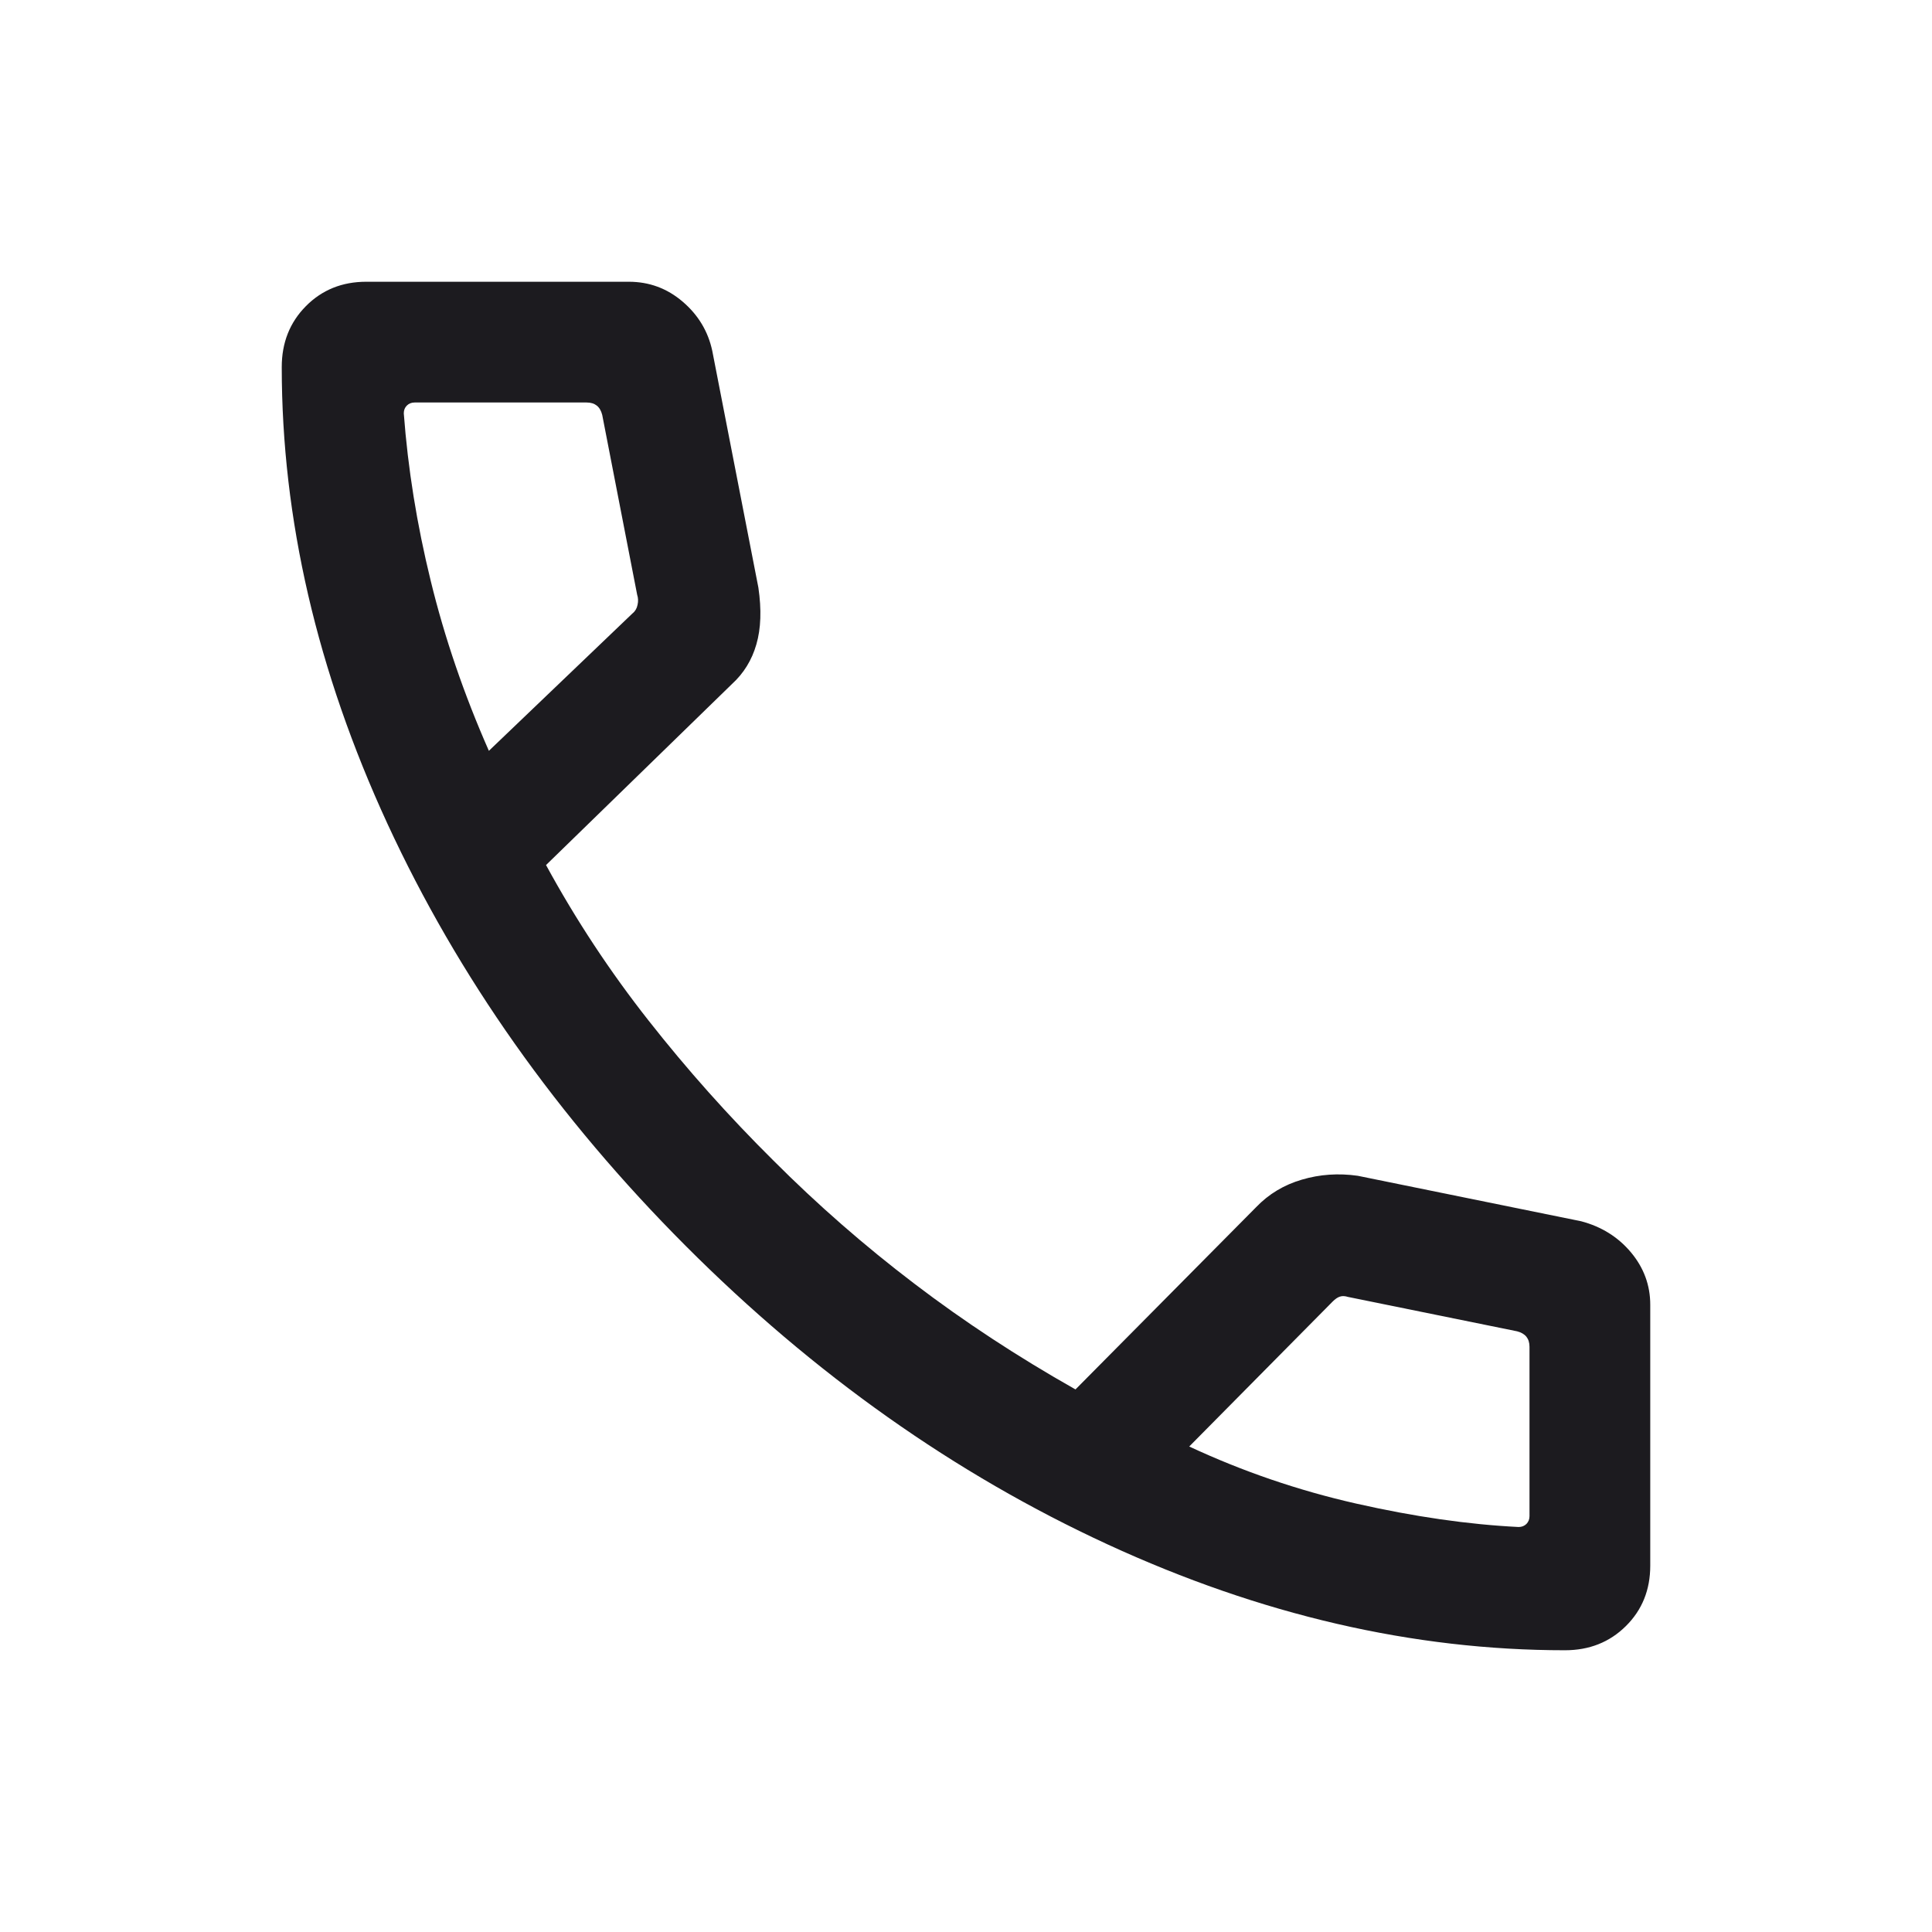
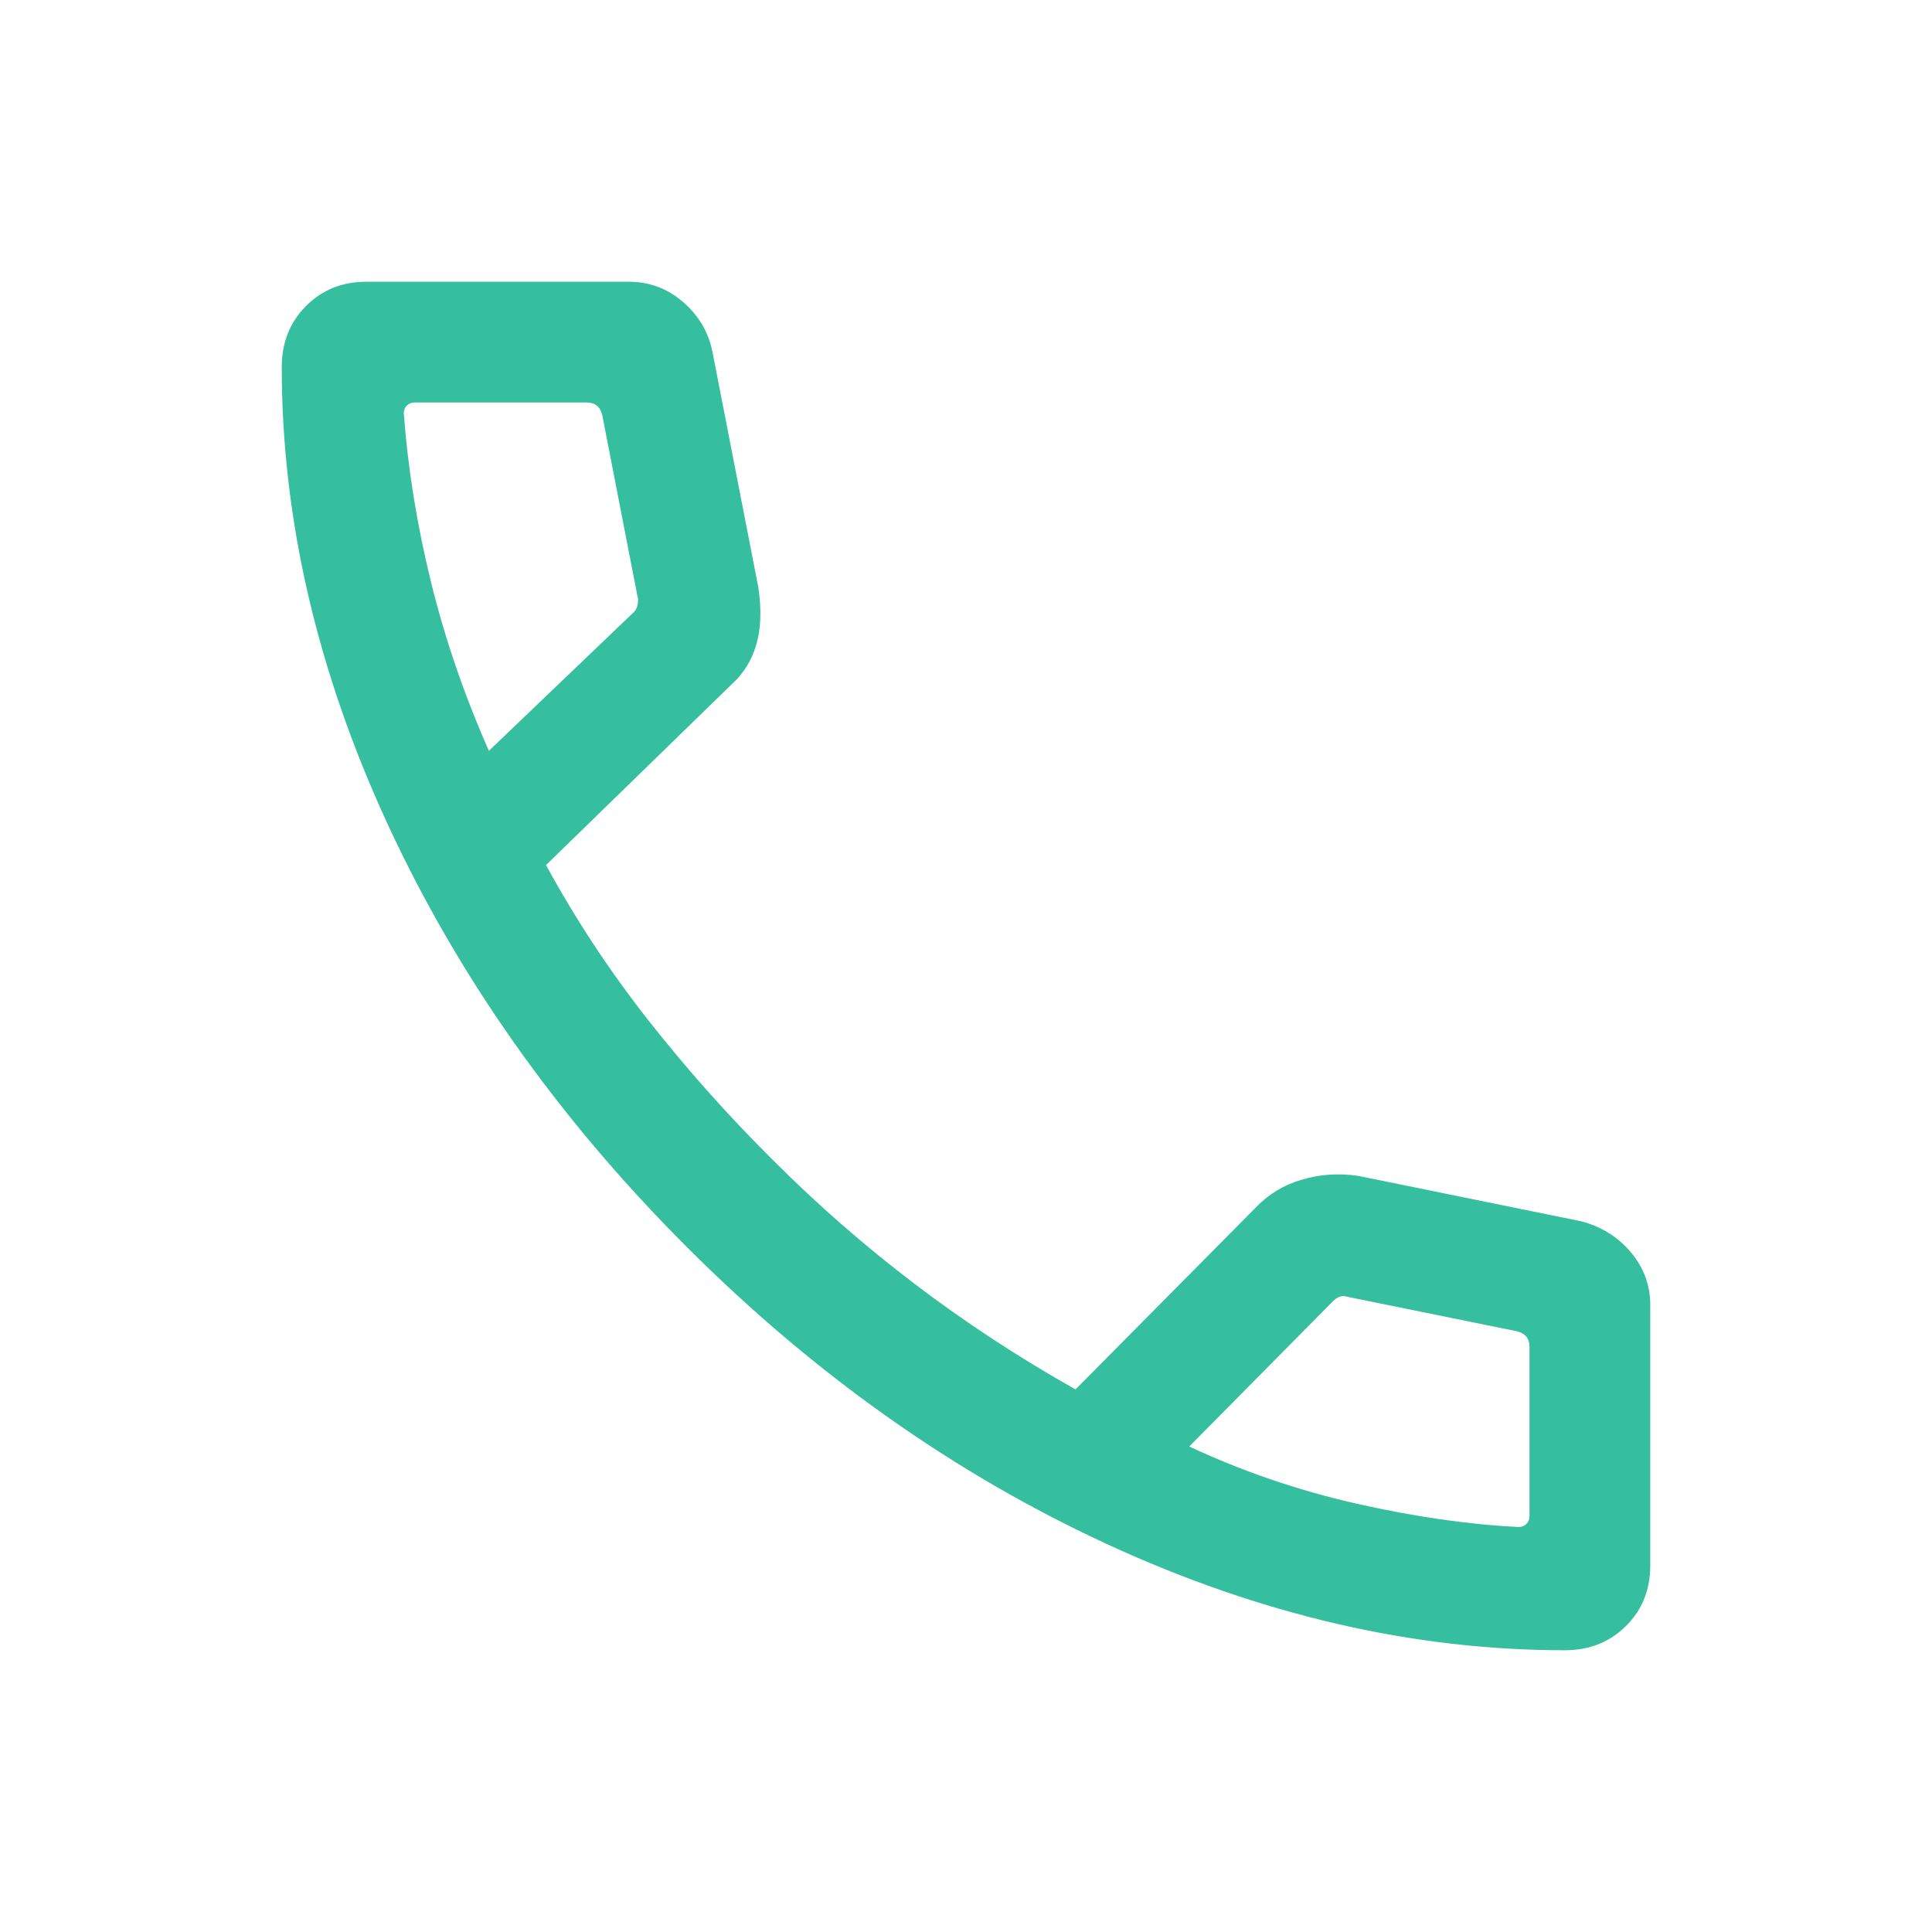
<svg xmlns="http://www.w3.org/2000/svg" width="24" height="24" viewBox="0 0 24 24" fill="none">
  <mask id="mask0_136_264" style="mask-type:alpha" maskUnits="userSpaceOnUse" x="0" y="0" width="24" height="24">
    <rect width="24" height="24" fill="#D9D9D9" />
  </mask>
  <g mask="url(#mask0_136_264)">
-     <path d="M19.44 20.5C17.556 20.5 15.662 20.062 13.761 19.186C11.859 18.309 10.111 17.073 8.518 15.477C6.925 13.881 5.691 12.133 4.814 10.235C3.938 8.336 3.5 6.444 3.5 4.56C3.5 4.257 3.6 4.005 3.8 3.803C4 3.601 4.25 3.5 4.55 3.5H7.811C8.064 3.5 8.287 3.582 8.48 3.747C8.673 3.912 8.796 4.115 8.848 4.358L9.421 7.3C9.461 7.573 9.453 7.808 9.396 8.004C9.34 8.2 9.238 8.365 9.092 8.498L6.783 10.746C7.154 11.427 7.579 12.071 8.057 12.678C8.534 13.285 9.051 13.865 9.608 14.417C10.156 14.966 10.74 15.476 11.358 15.946C11.976 16.417 12.643 16.855 13.36 17.26L15.604 14.996C15.76 14.833 15.95 14.719 16.172 14.654C16.395 14.588 16.626 14.572 16.866 14.606L19.642 15.171C19.895 15.238 20.101 15.367 20.261 15.558C20.42 15.749 20.5 15.965 20.5 16.208V19.45C20.5 19.75 20.399 20 20.197 20.2C19.995 20.4 19.743 20.5 19.44 20.5ZM6.073 9.327L7.858 7.619C7.89 7.594 7.911 7.558 7.92 7.513C7.93 7.469 7.928 7.427 7.915 7.388L7.481 5.154C7.468 5.103 7.446 5.064 7.413 5.038C7.381 5.013 7.34 5 7.288 5H5.15C5.112 5 5.079 5.013 5.054 5.038C5.028 5.064 5.016 5.096 5.016 5.135C5.067 5.818 5.178 6.512 5.351 7.217C5.523 7.922 5.764 8.626 6.073 9.327ZM14.773 17.969C15.436 18.278 16.127 18.515 16.847 18.678C17.567 18.841 18.24 18.938 18.865 18.969C18.904 18.969 18.936 18.956 18.962 18.931C18.987 18.905 19 18.873 19 18.834V16.731C19 16.679 18.987 16.638 18.962 16.606C18.936 16.574 18.897 16.551 18.846 16.538L16.746 16.111C16.708 16.099 16.674 16.097 16.645 16.107C16.616 16.116 16.586 16.137 16.554 16.169L14.773 17.969Z" fill="#1C1B1F" />
+     <path d="M19.44 20.5C17.556 20.5 15.662 20.062 13.761 19.186C11.859 18.309 10.111 17.073 8.518 15.477C6.925 13.881 5.691 12.133 4.814 10.235C3.938 8.336 3.5 6.444 3.5 4.56C3.5 4.257 3.6 4.005 3.8 3.803C4 3.601 4.25 3.5 4.55 3.5H7.811C8.064 3.5 8.287 3.582 8.48 3.747C8.673 3.912 8.796 4.115 8.848 4.358L9.421 7.3C9.461 7.573 9.453 7.808 9.396 8.004C9.34 8.2 9.238 8.365 9.092 8.498L6.783 10.746C7.154 11.427 7.579 12.071 8.057 12.678C8.534 13.285 9.051 13.865 9.608 14.417C10.156 14.966 10.74 15.476 11.358 15.946C11.976 16.417 12.643 16.855 13.36 17.26L15.604 14.996C15.76 14.833 15.95 14.719 16.172 14.654C16.395 14.588 16.626 14.572 16.866 14.606L19.642 15.171C19.895 15.238 20.101 15.367 20.261 15.558C20.42 15.749 20.5 15.965 20.5 16.208V19.45C20.5 19.75 20.399 20 20.197 20.2C19.995 20.4 19.743 20.5 19.44 20.5ZM6.073 9.327L7.858 7.619C7.89 7.594 7.911 7.558 7.92 7.513C7.93 7.469 7.928 7.427 7.915 7.388L7.481 5.154C7.468 5.103 7.446 5.064 7.413 5.038C7.381 5.013 7.34 5 7.288 5H5.15C5.112 5 5.079 5.013 5.054 5.038C5.028 5.064 5.016 5.096 5.016 5.135C5.067 5.818 5.178 6.512 5.351 7.217C5.523 7.922 5.764 8.626 6.073 9.327ZM14.773 17.969C15.436 18.278 16.127 18.515 16.847 18.678C17.567 18.841 18.24 18.938 18.865 18.969C18.904 18.969 18.936 18.956 18.962 18.931C18.987 18.905 19 18.873 19 18.834V16.731C19 16.679 18.987 16.638 18.962 16.606C18.936 16.574 18.897 16.551 18.846 16.538L16.746 16.111C16.708 16.099 16.674 16.097 16.645 16.107C16.616 16.116 16.586 16.137 16.554 16.169L14.773 17.969Z" fill="#36BF9F" />
  </g>
</svg>
